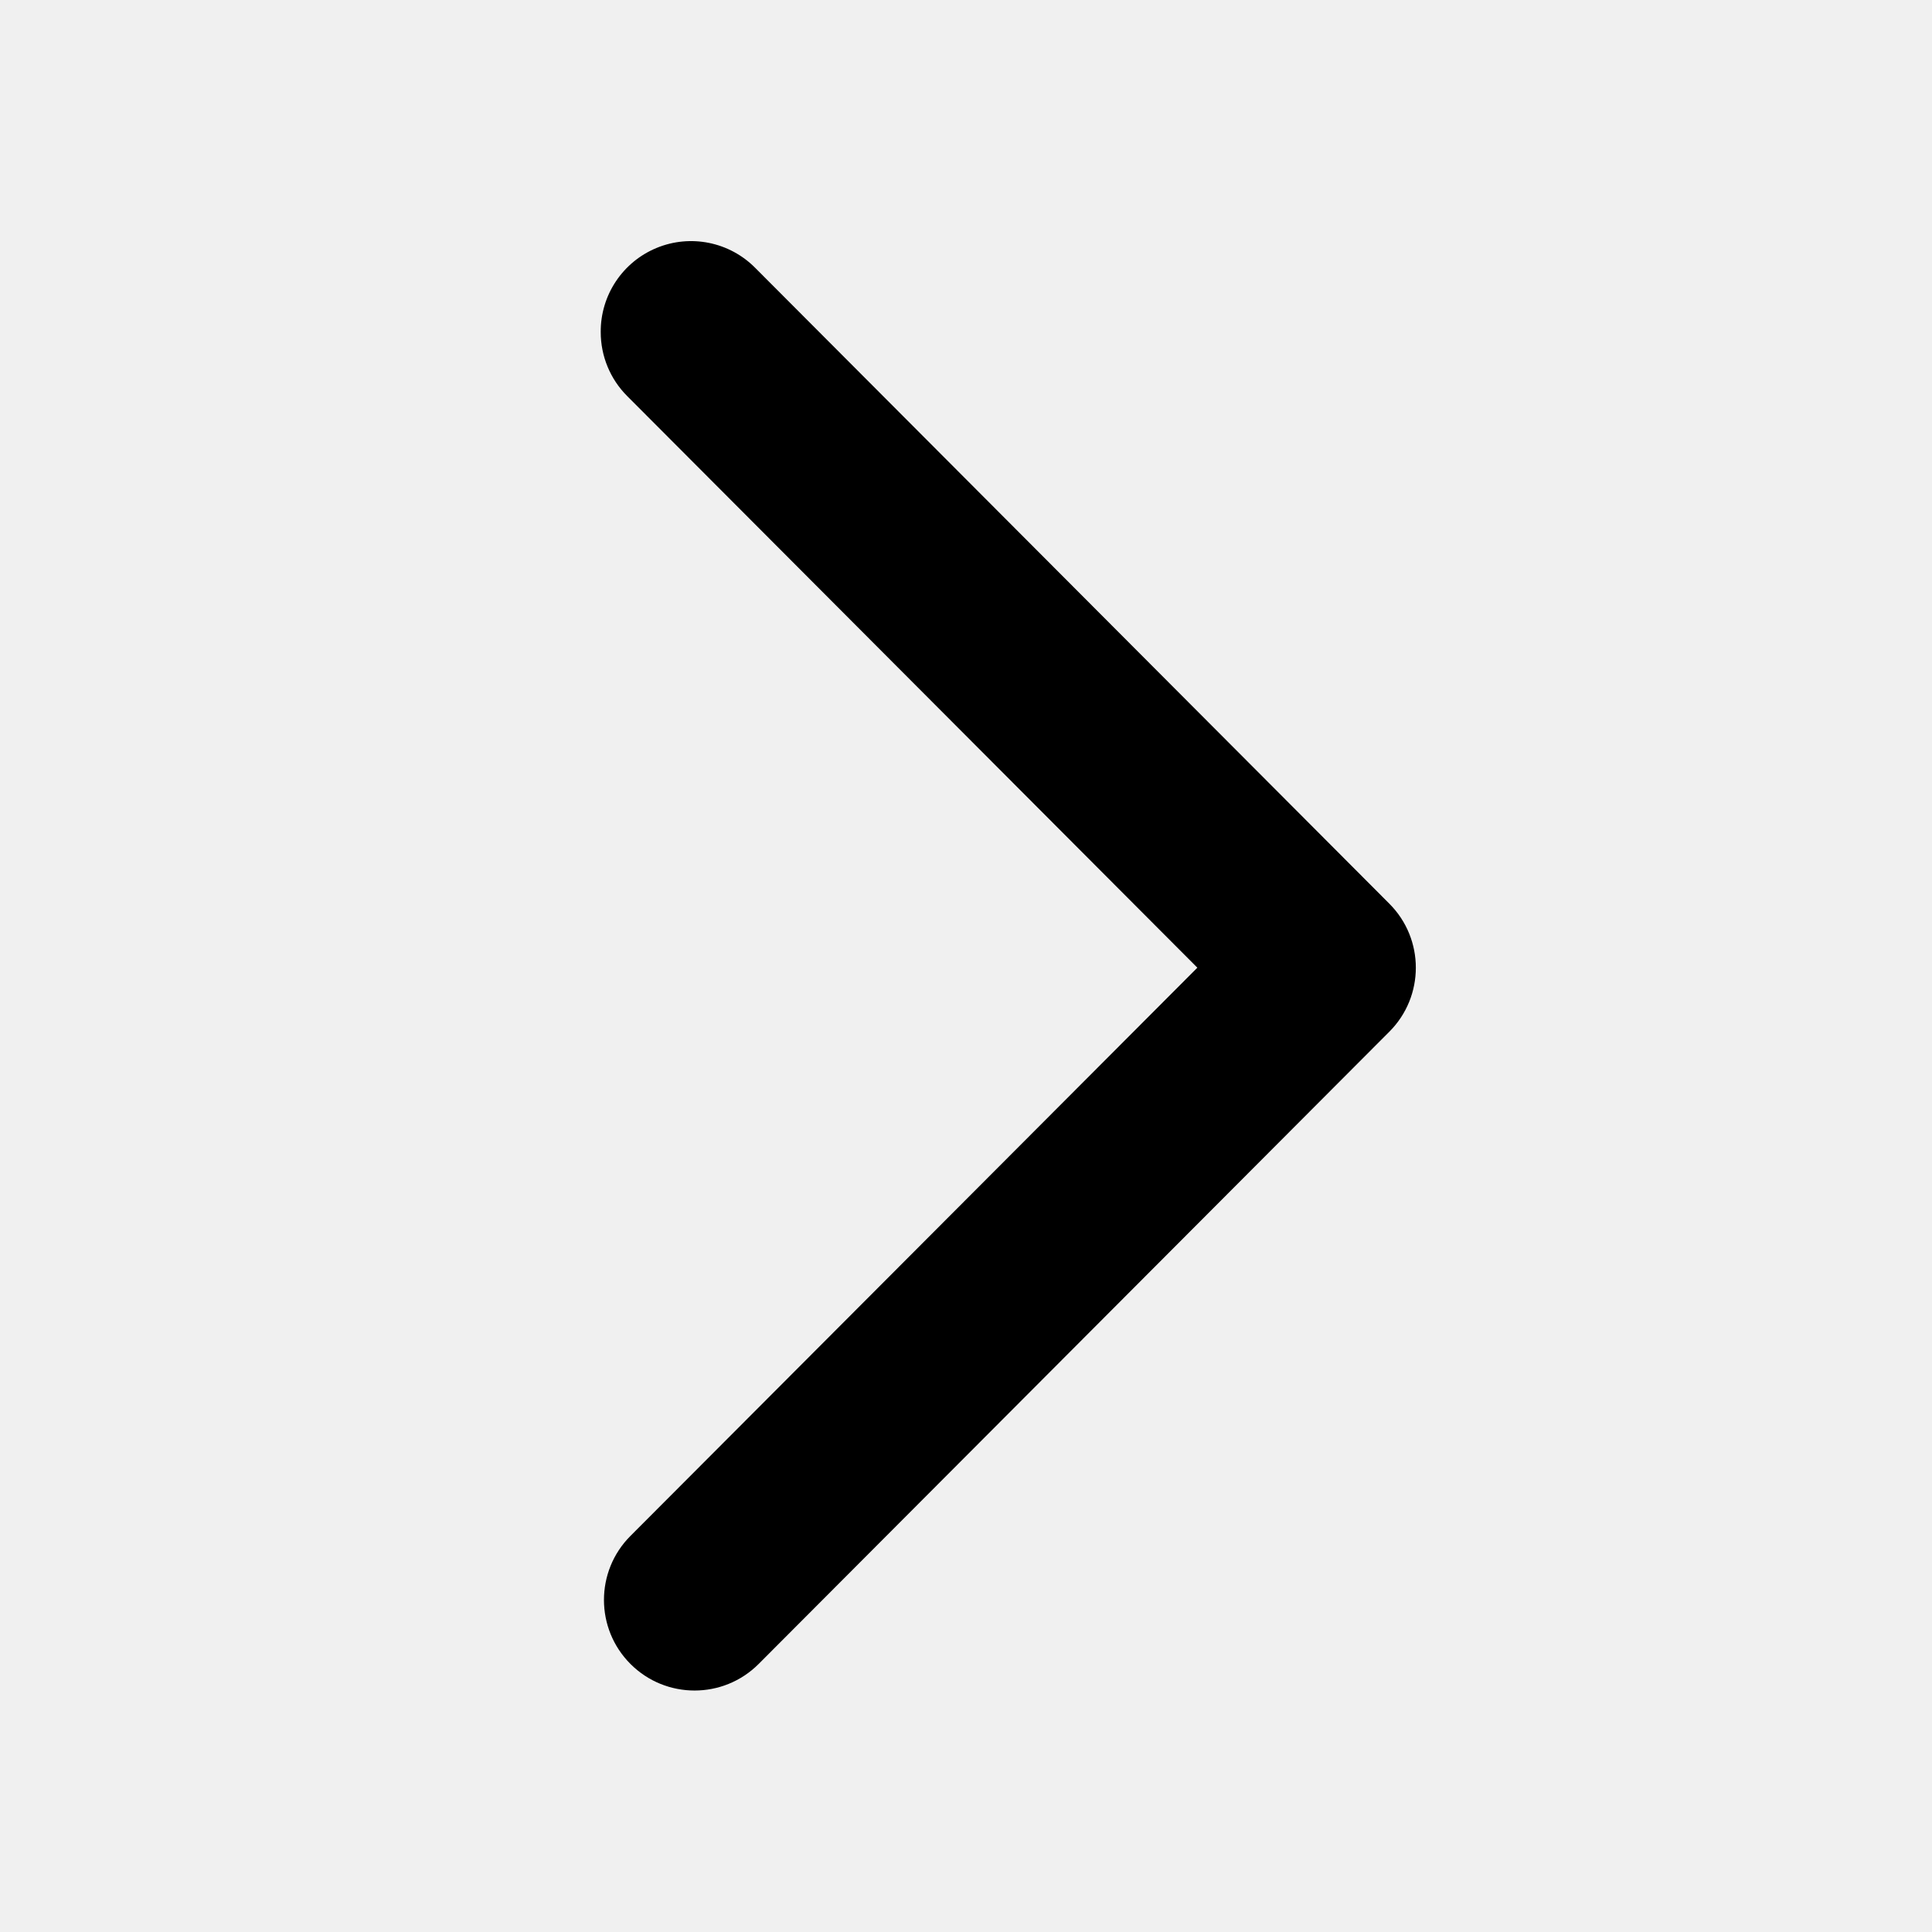
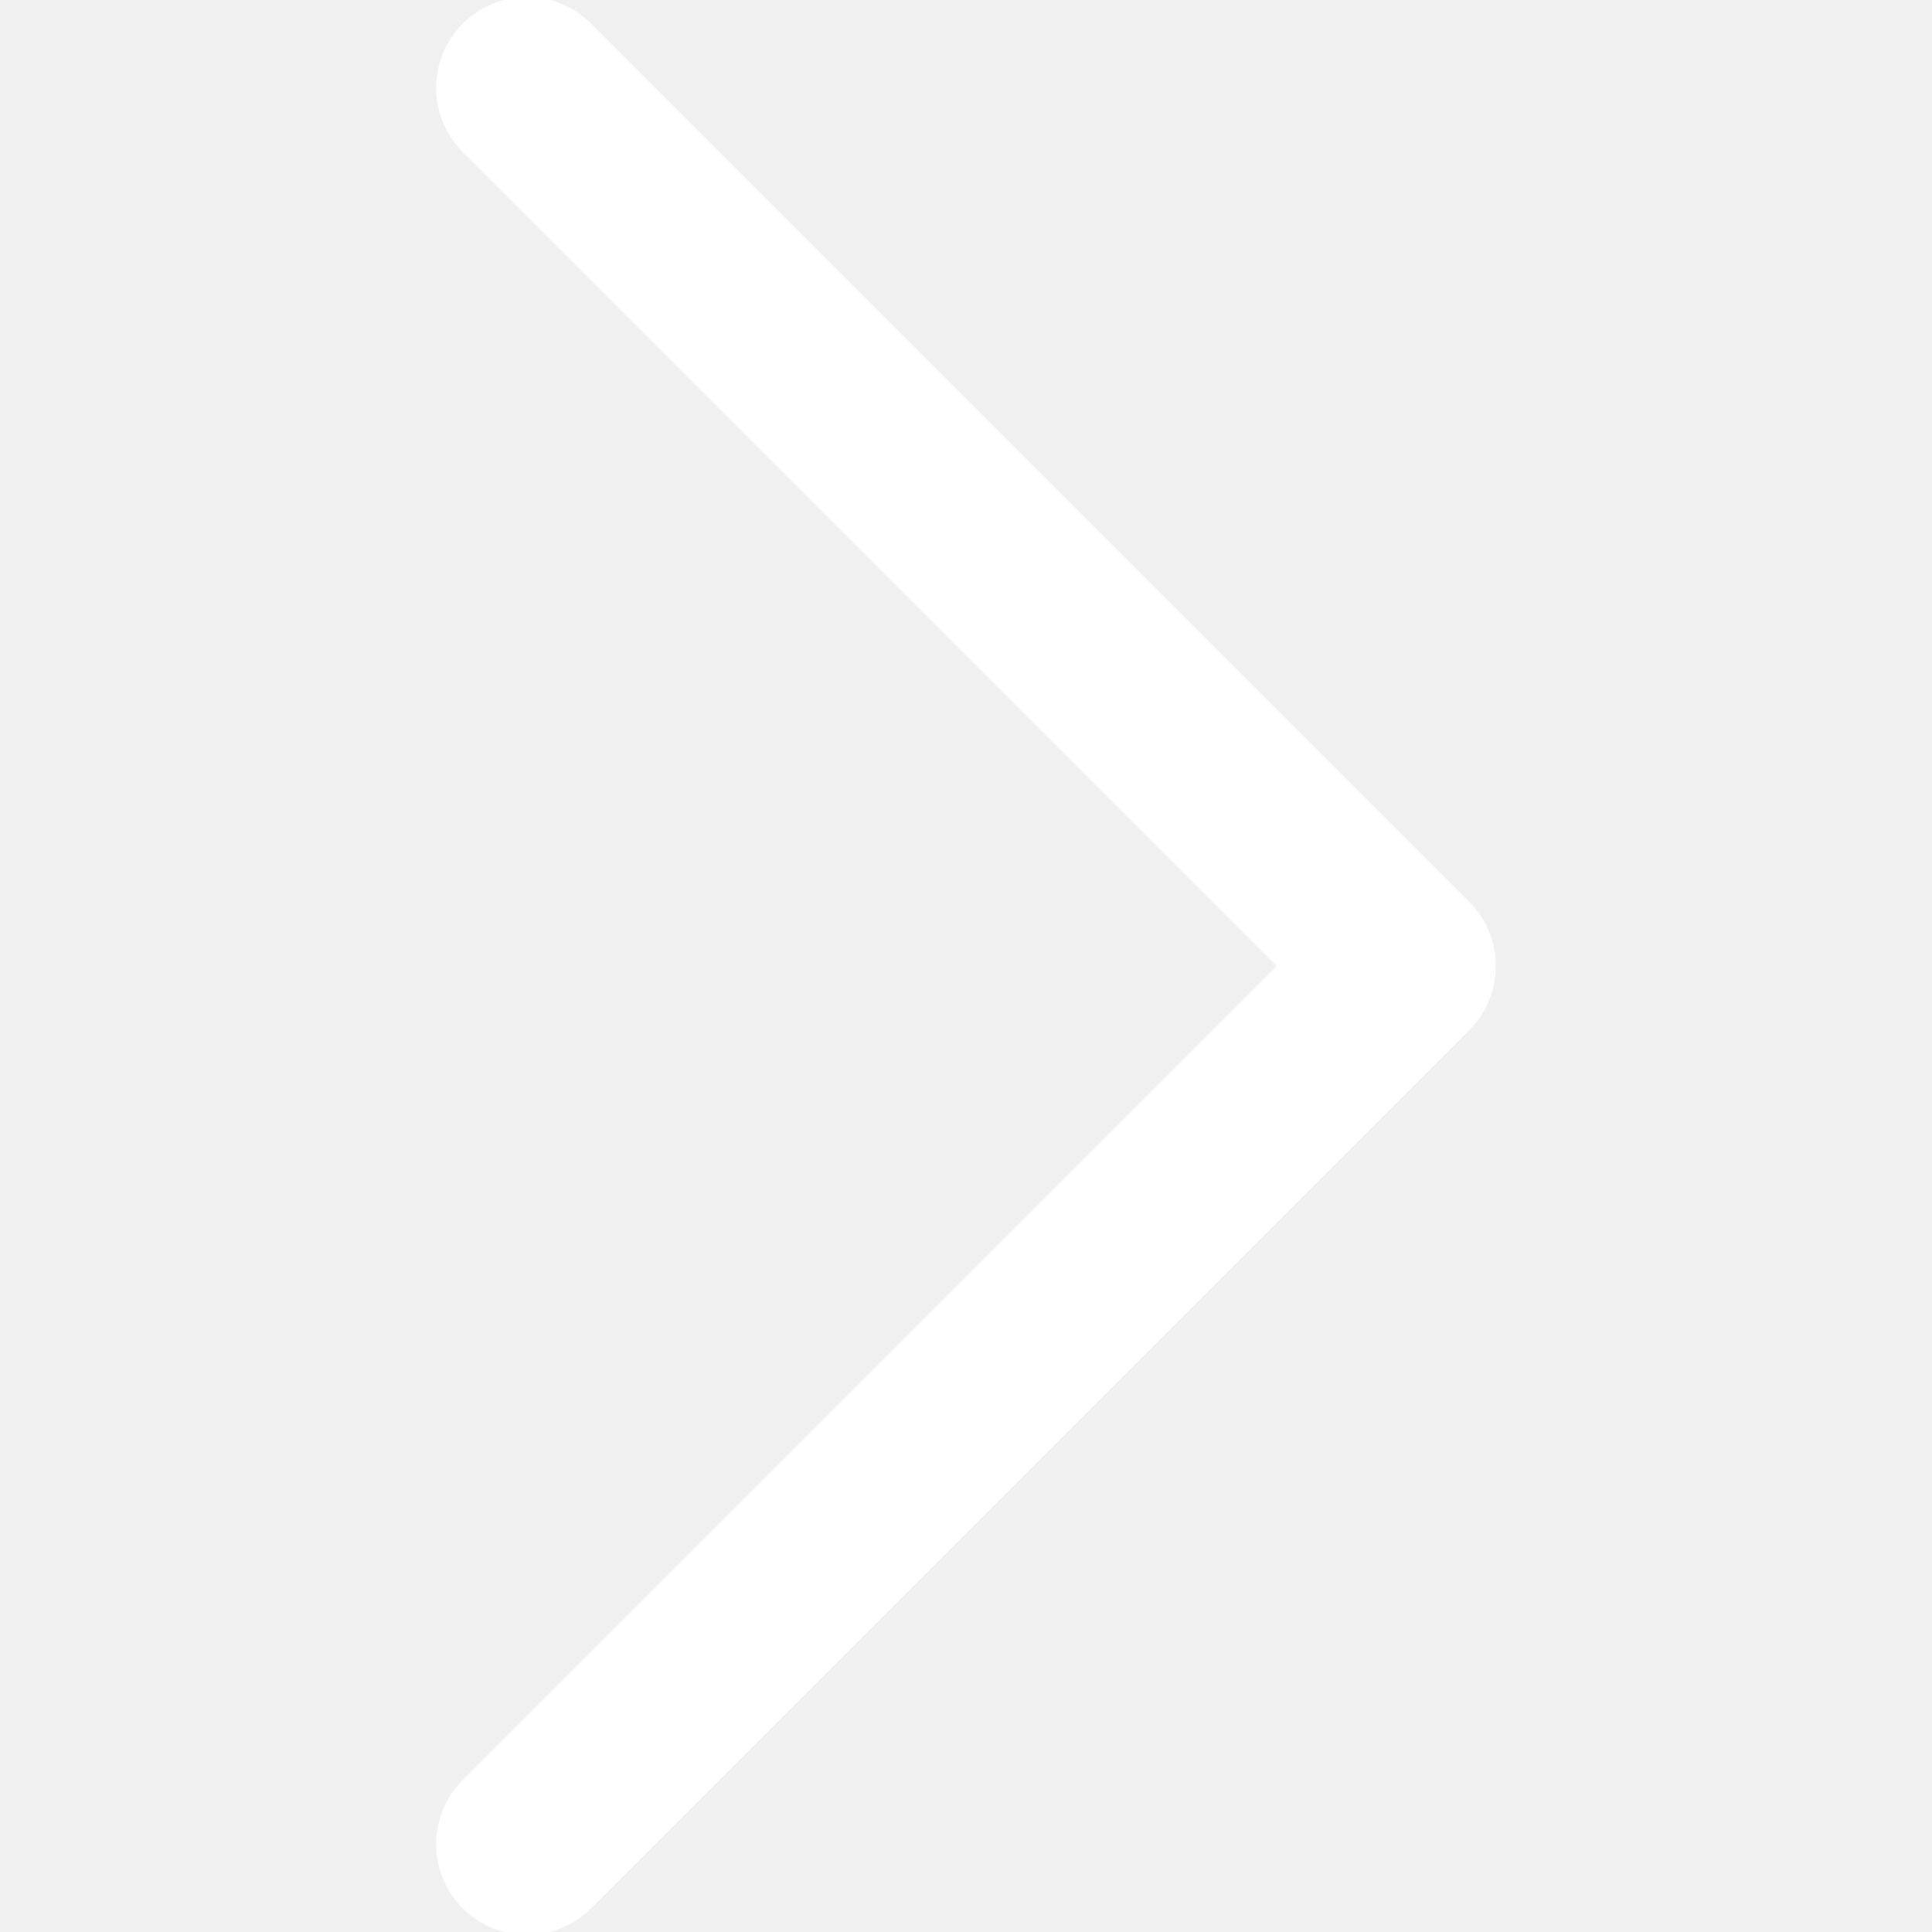
- <svg xmlns="http://www.w3.org/2000/svg" class="tds-icon tds-icon-chevron-small-90 tds-icon--small" viewBox="0 0 16 16">
-   <path fill="currentColor" d="M4.975 2.75a.748.748 0 0 1 1.281-.53l5.25 5.264a.75.75 0 0 1 0 1.06L6.283 13.78a.75.75 0 1 1-1.062-1.06l4.695-4.706L5.194 3.28a.748.748 0 0 1-.219-.53z" />
+ <svg xmlns="http://www.w3.org/2000/svg" fill="#ffffff" height="800px" width="800px" version="1.1" id="Layer_1" viewBox="0 0 330 330" xml:space="preserve" stroke="#ffffff">
+   <g id="SVGRepo_bgCarrier" stroke-width="0" />
+   <g id="SVGRepo_tracerCarrier" stroke-linecap="round" stroke-linejoin="round" />
+   <g id="SVGRepo_iconCarrier">
+     <path id="XMLID_222_" d="M250.606,154.389l-150-149.996c-5.857-5.858-15.355-5.858-21.213,0.001 c-5.857,5.858-5.857,15.355,0.001,21.213l139.393,139.39L79.393,304.394c-5.857,5.858-5.857,15.355,0.001,21.213 C82.322,328.536,86.161,330,90,330s7.678-1.464,10.607-4.394l149.999-150.004c2.814-2.813,4.394-6.628,4.394-10.606 C255,161.018,253.42,157.202,250.606,154.389z" />
+   </g>
</svg>
